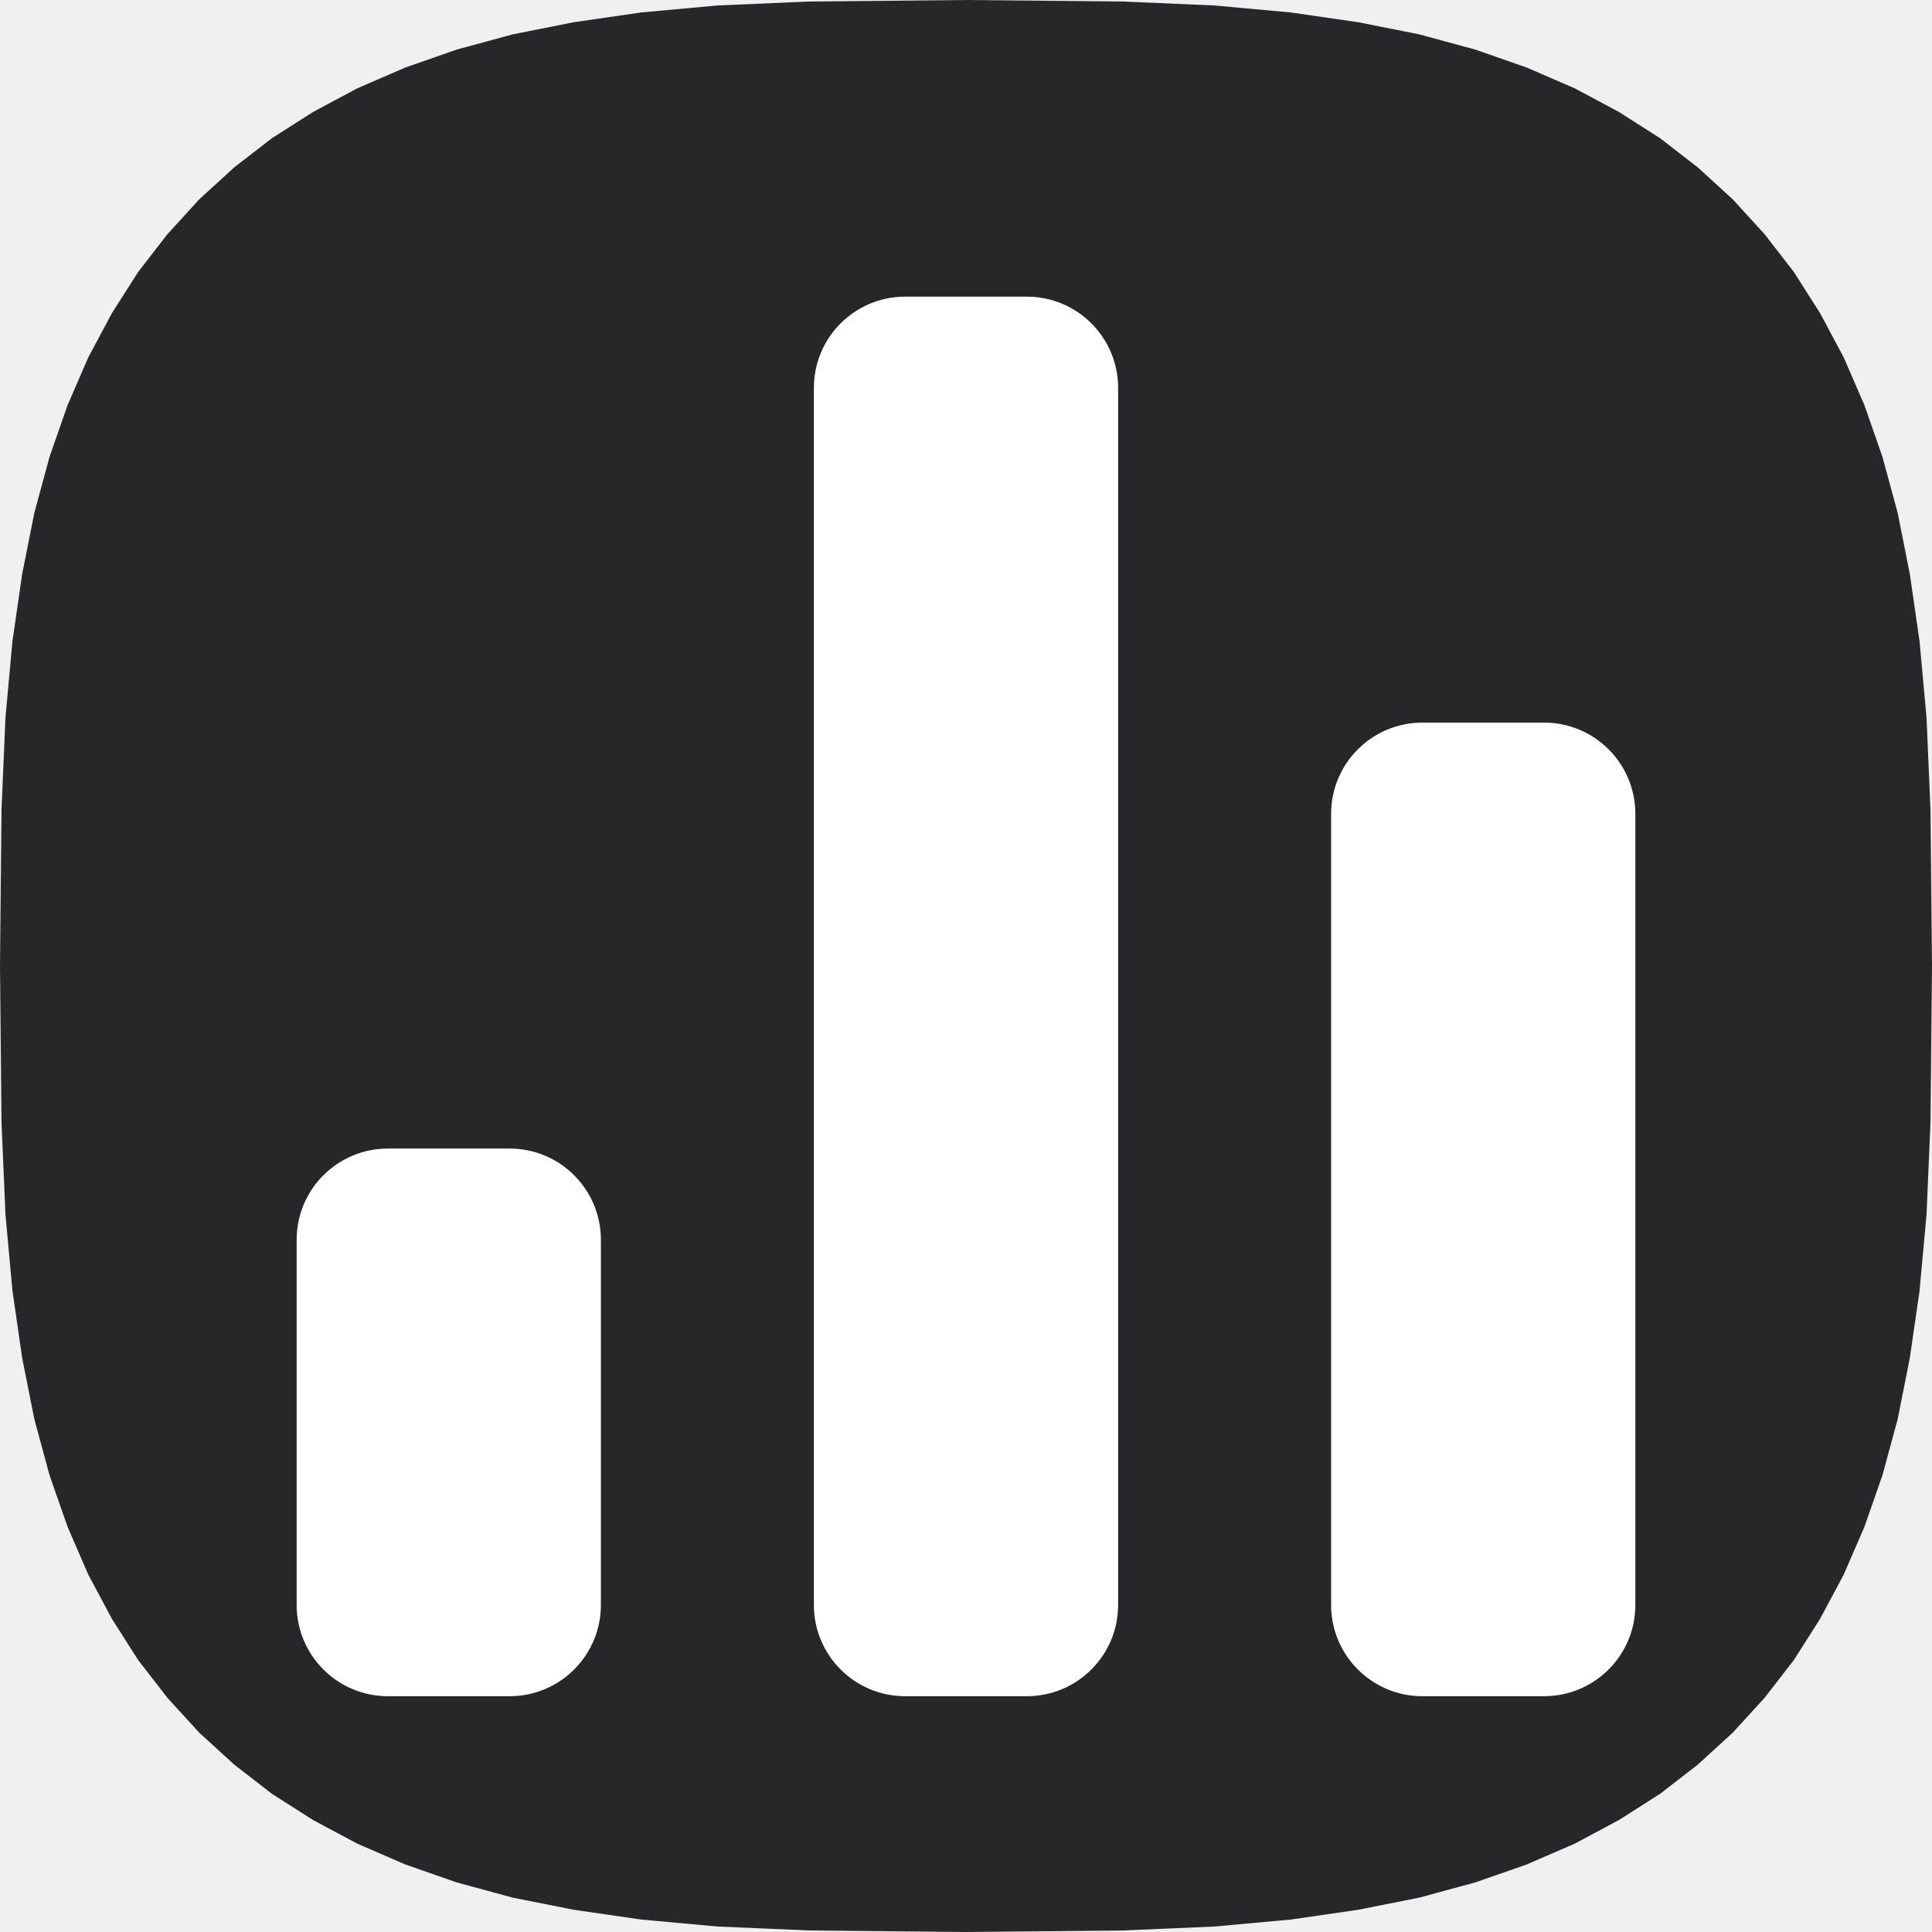
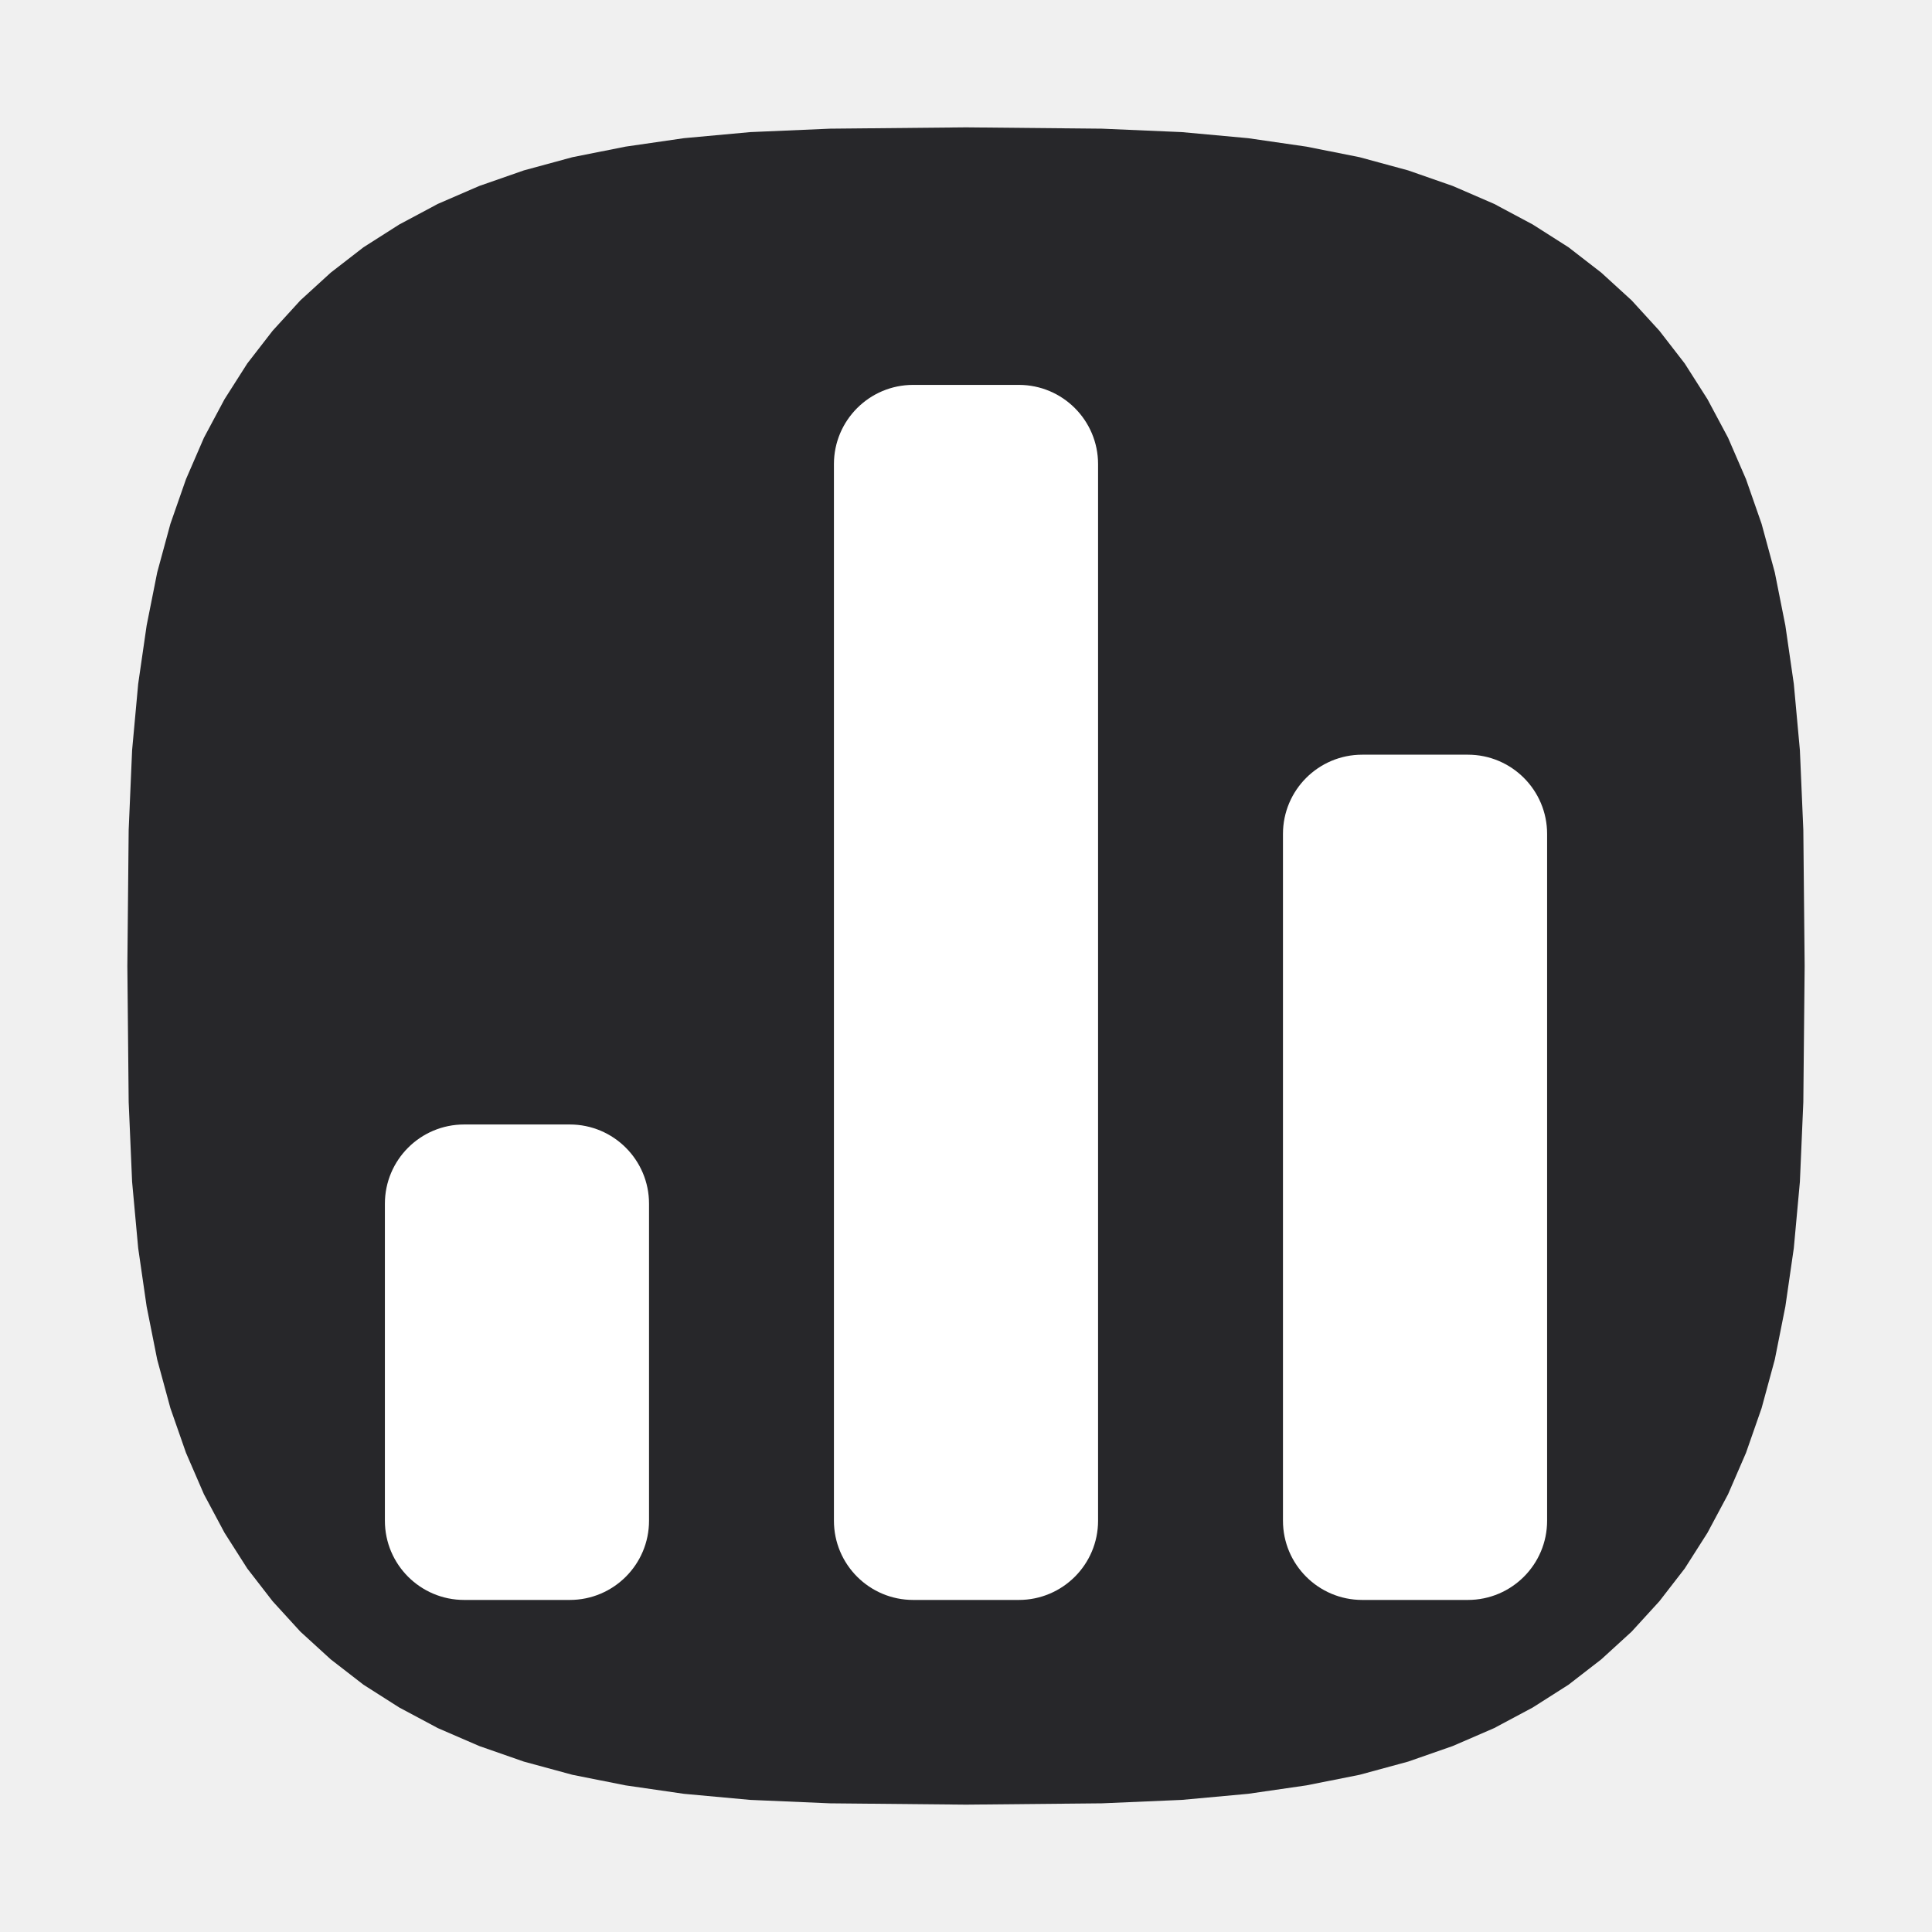
- <svg xmlns="http://www.w3.org/2000/svg" viewBox="0.25 0.25 63.5 63.5">
-   <path fill="#27272a" d="M63.75 32L63.7 37.15L63.57 40.17L63.34 42.68L63.02 44.89L62.62 46.9L62.12 48.74L61.53 50.43L60.85 52L60.07 53.46L59.21 54.81L58.25 56.05L57.2 57.2L56.05 58.25L54.81 59.21L53.46 60.07L52 60.85L50.43 61.53L48.74 62.12L46.9 62.62L44.89 63.02L42.68 63.34L40.17 63.57L37.15 63.7L32 63.75L26.85 63.7L23.83 63.57L21.32 63.34L19.11 63.02L17.1 62.62L15.26 62.12L13.57 61.53L12 60.85L10.54 60.07L9.19 59.21L7.95 58.25L6.8 57.2L5.75 56.05L4.79 54.81L3.93 53.46L3.15 52L2.47 50.43L1.88 48.74L1.38 46.9L0.98 44.89L0.66 42.68L0.43 40.17L0.3 37.15L0.25 32L0.3 26.85L0.43 23.83L0.66 21.32L0.98 19.11L1.38 17.1L1.88 15.26L2.47 13.57L3.15 12L3.93 10.54L4.79 9.19L5.75 7.95L6.8 6.8L7.95 5.75L9.19 4.79L10.54 3.93L12 3.15L13.57 2.47L15.26 1.88L17.1 1.38L19.11 0.98L21.32 0.66L23.83 0.43L26.85 0.3L32 0.25L37.15 0.3L40.17 0.43L42.68 0.66L44.89 0.98L46.9 1.38L48.74 1.88L50.43 2.47L52 3.15L53.46 3.93L54.81 4.79L56.05 5.75L57.2 6.8L58.25 7.95L59.21 9.19L60.07 10.54L60.85 12L61.53 13.57L62.12 15.26L62.62 17.1L63.02 19.11L63.34 21.32L63.57 23.83L63.7 26.85Z" />
-   <g fill="#fff">
-     <rect x="10" y="38" width="10" height="18" rx="3" />
-     <rect x="27" y="10" width="10" height="46" rx="3" />
-     <rect x="44" y="24" width="10" height="32" rx="3" />
+ <svg xmlns="http://www.w3.org/2000/svg" viewBox="0 0 64 64">
+   <g transform="translate(4 4) scale(.875)">
+     <path fill="#27272a" d="M63.75 32L63.7 37.15L63.57 40.17L63.34 42.68L63.02 44.89L62.62 46.9L62.12 48.74L61.53 50.43L60.85 52L60.07 53.46L59.21 54.81L58.25 56.05L57.2 57.2L56.05 58.25L54.81 59.21L53.46 60.07L52 60.85L50.43 61.53L48.74 62.12L46.9 62.62L44.89 63.02L42.68 63.34L40.17 63.57L37.15 63.7L32 63.75L26.85 63.7L23.83 63.57L21.32 63.34L19.11 63.02L17.1 62.62L15.26 62.12L13.57 61.53L12 60.85L10.54 60.07L9.19 59.21L7.95 58.25L6.8 57.2L5.75 56.05L4.79 54.81L3.93 53.46L3.15 52L2.47 50.43L1.88 48.74L1.38 46.9L0.98 44.89L0.66 42.68L0.43 40.17L0.3 37.15L0.25 32L0.3 26.85L0.43 23.83L0.66 21.32L0.98 19.11L1.38 17.1L1.88 15.26L2.47 13.57L3.15 12L3.93 10.54L4.79 9.19L5.75 7.95L6.8 6.8L7.95 5.75L9.19 4.79L10.54 3.93L12 3.15L13.57 2.47L15.26 1.88L17.1 1.38L19.11 0.98L21.32 0.66L23.83 0.43L26.85 0.3L32 0.25L37.15 0.3L40.17 0.43L42.68 0.66L44.89 0.98L46.9 1.38L48.74 1.88L50.43 2.47L52 3.15L53.46 3.93L54.81 4.79L56.05 5.75L57.2 6.8L58.25 7.95L59.21 9.19L60.07 10.54L60.85 12L61.53 13.57L62.12 15.26L62.62 17.1L63.02 19.11L63.34 21.32L63.57 23.83L63.7 26.85Z" />
+     <g fill="#fff">
+       <rect x="10" y="38" width="10" height="18" rx="3" />
+       <rect x="27" y="10" width="10" height="46" rx="3" />
+       <rect x="44" y="24" width="10" height="32" rx="3" />
+     </g>
  </g>
</svg>
